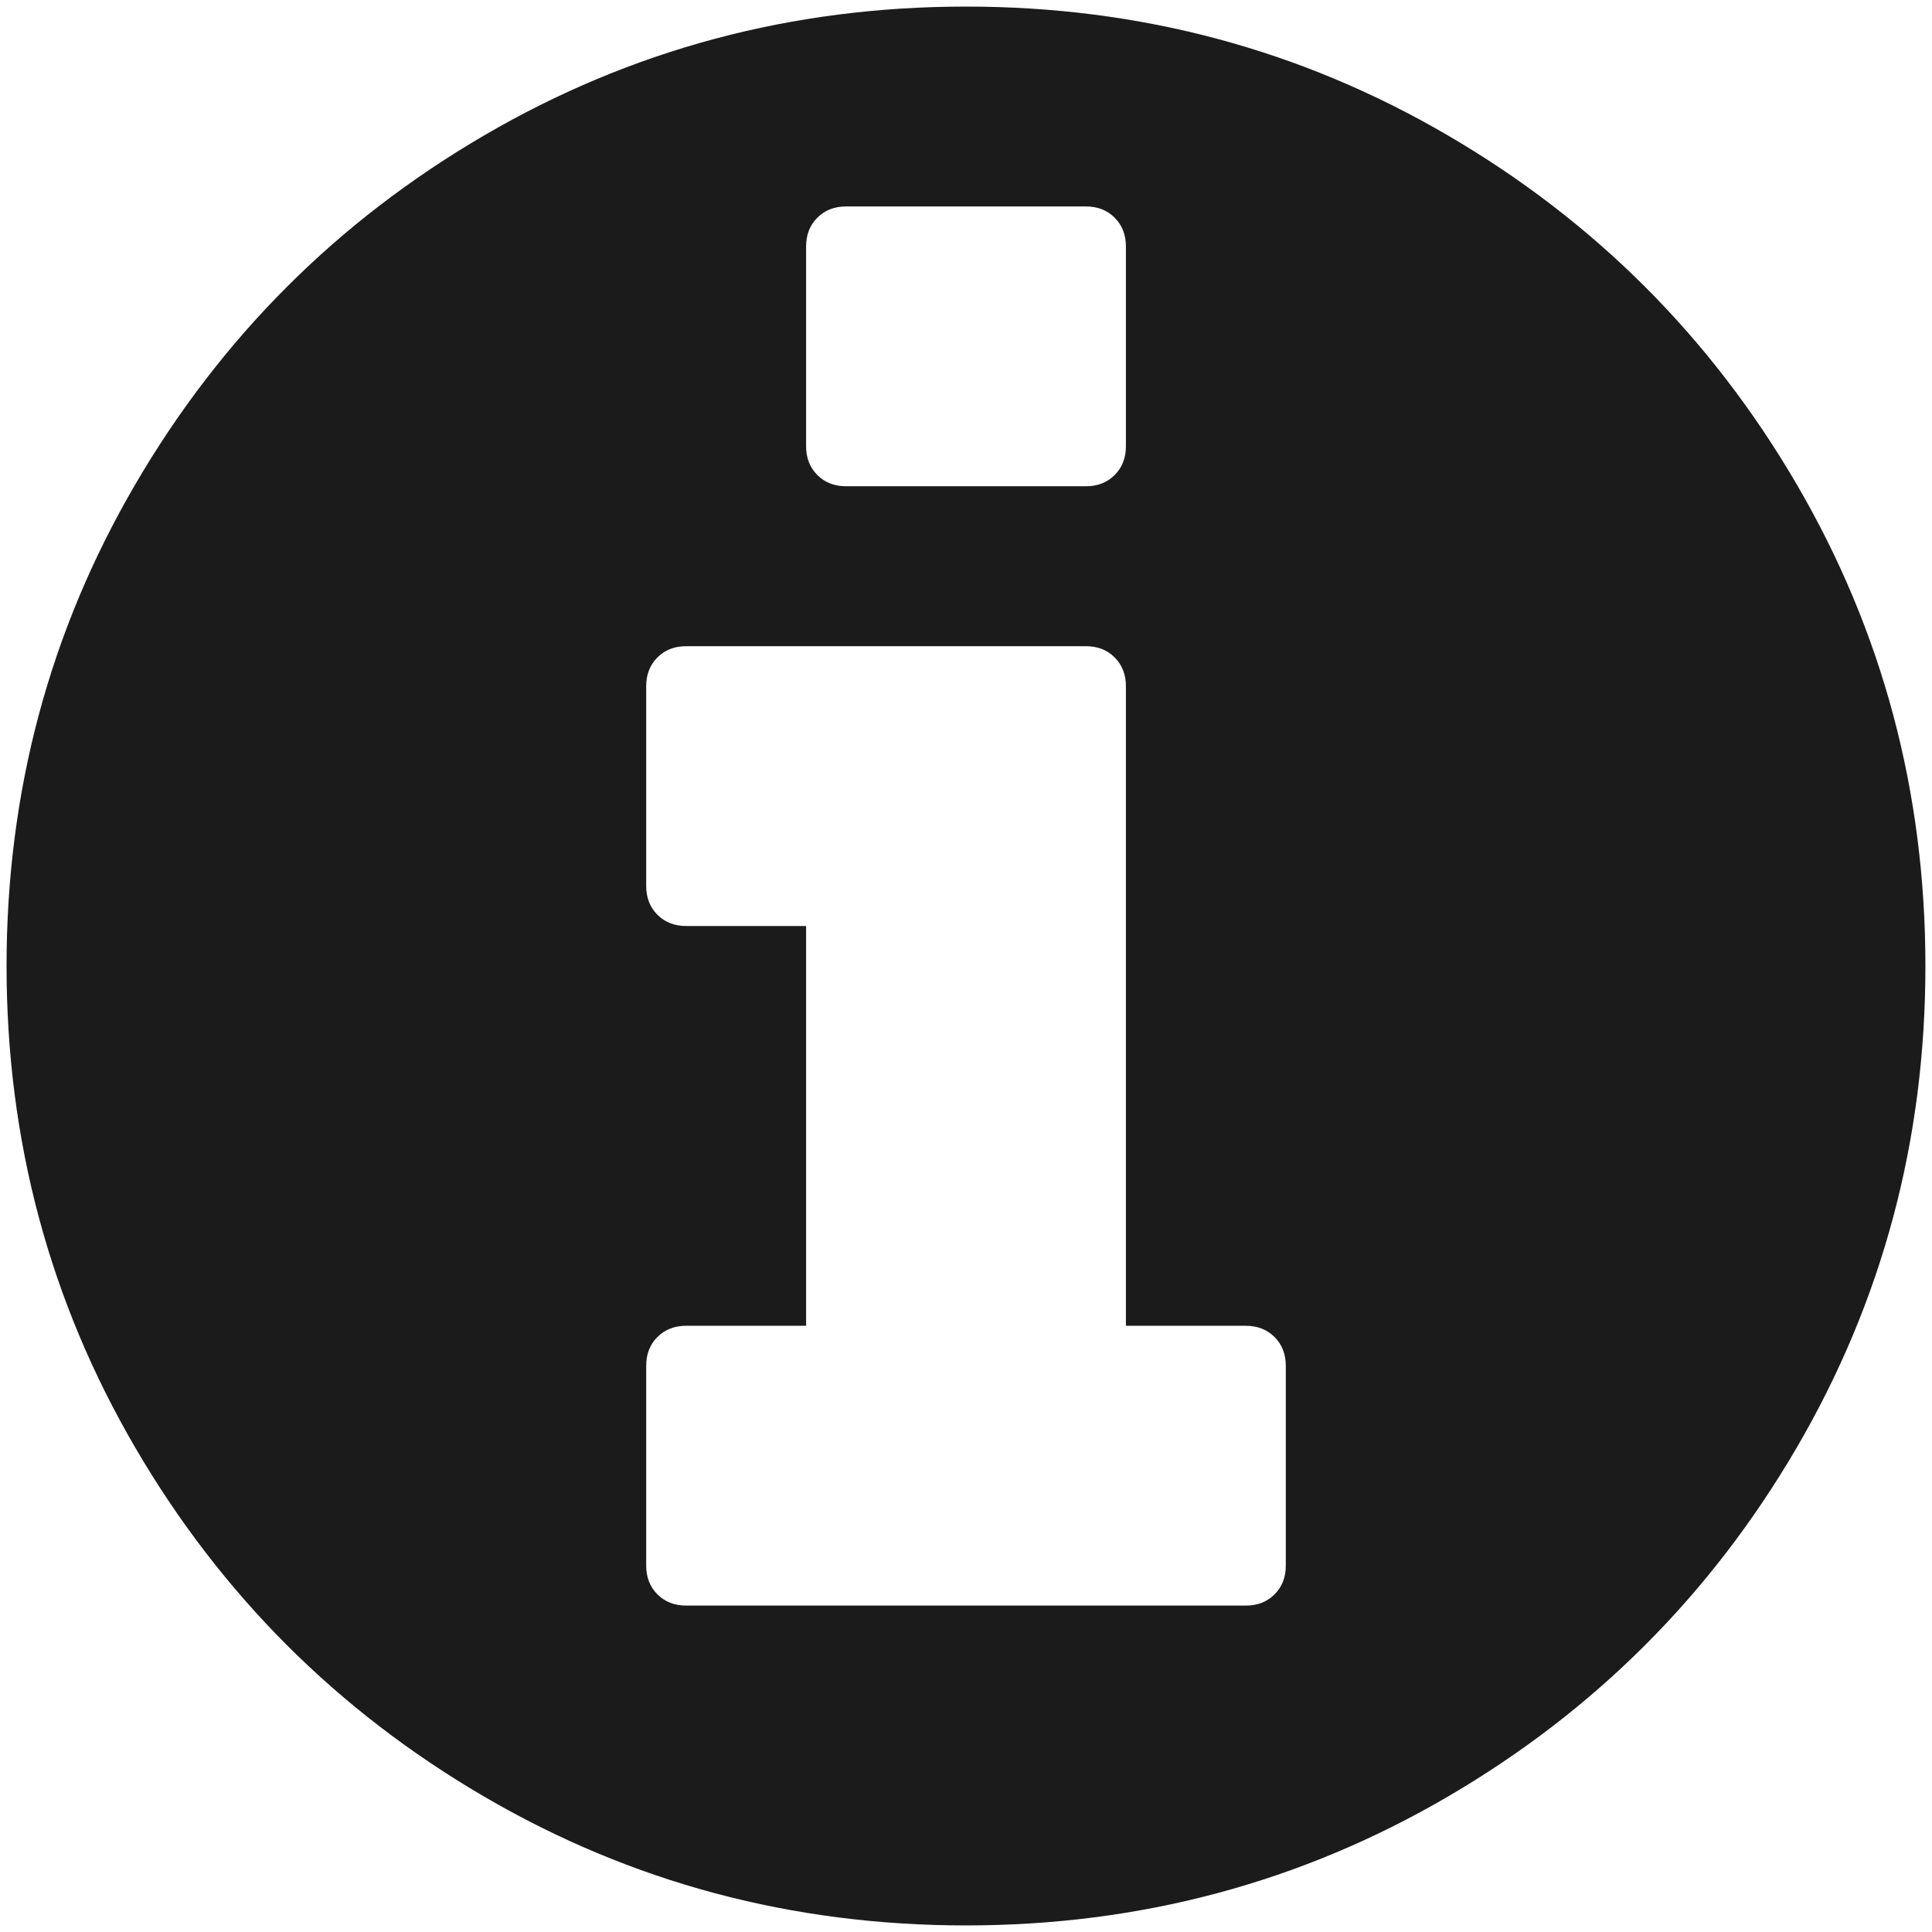
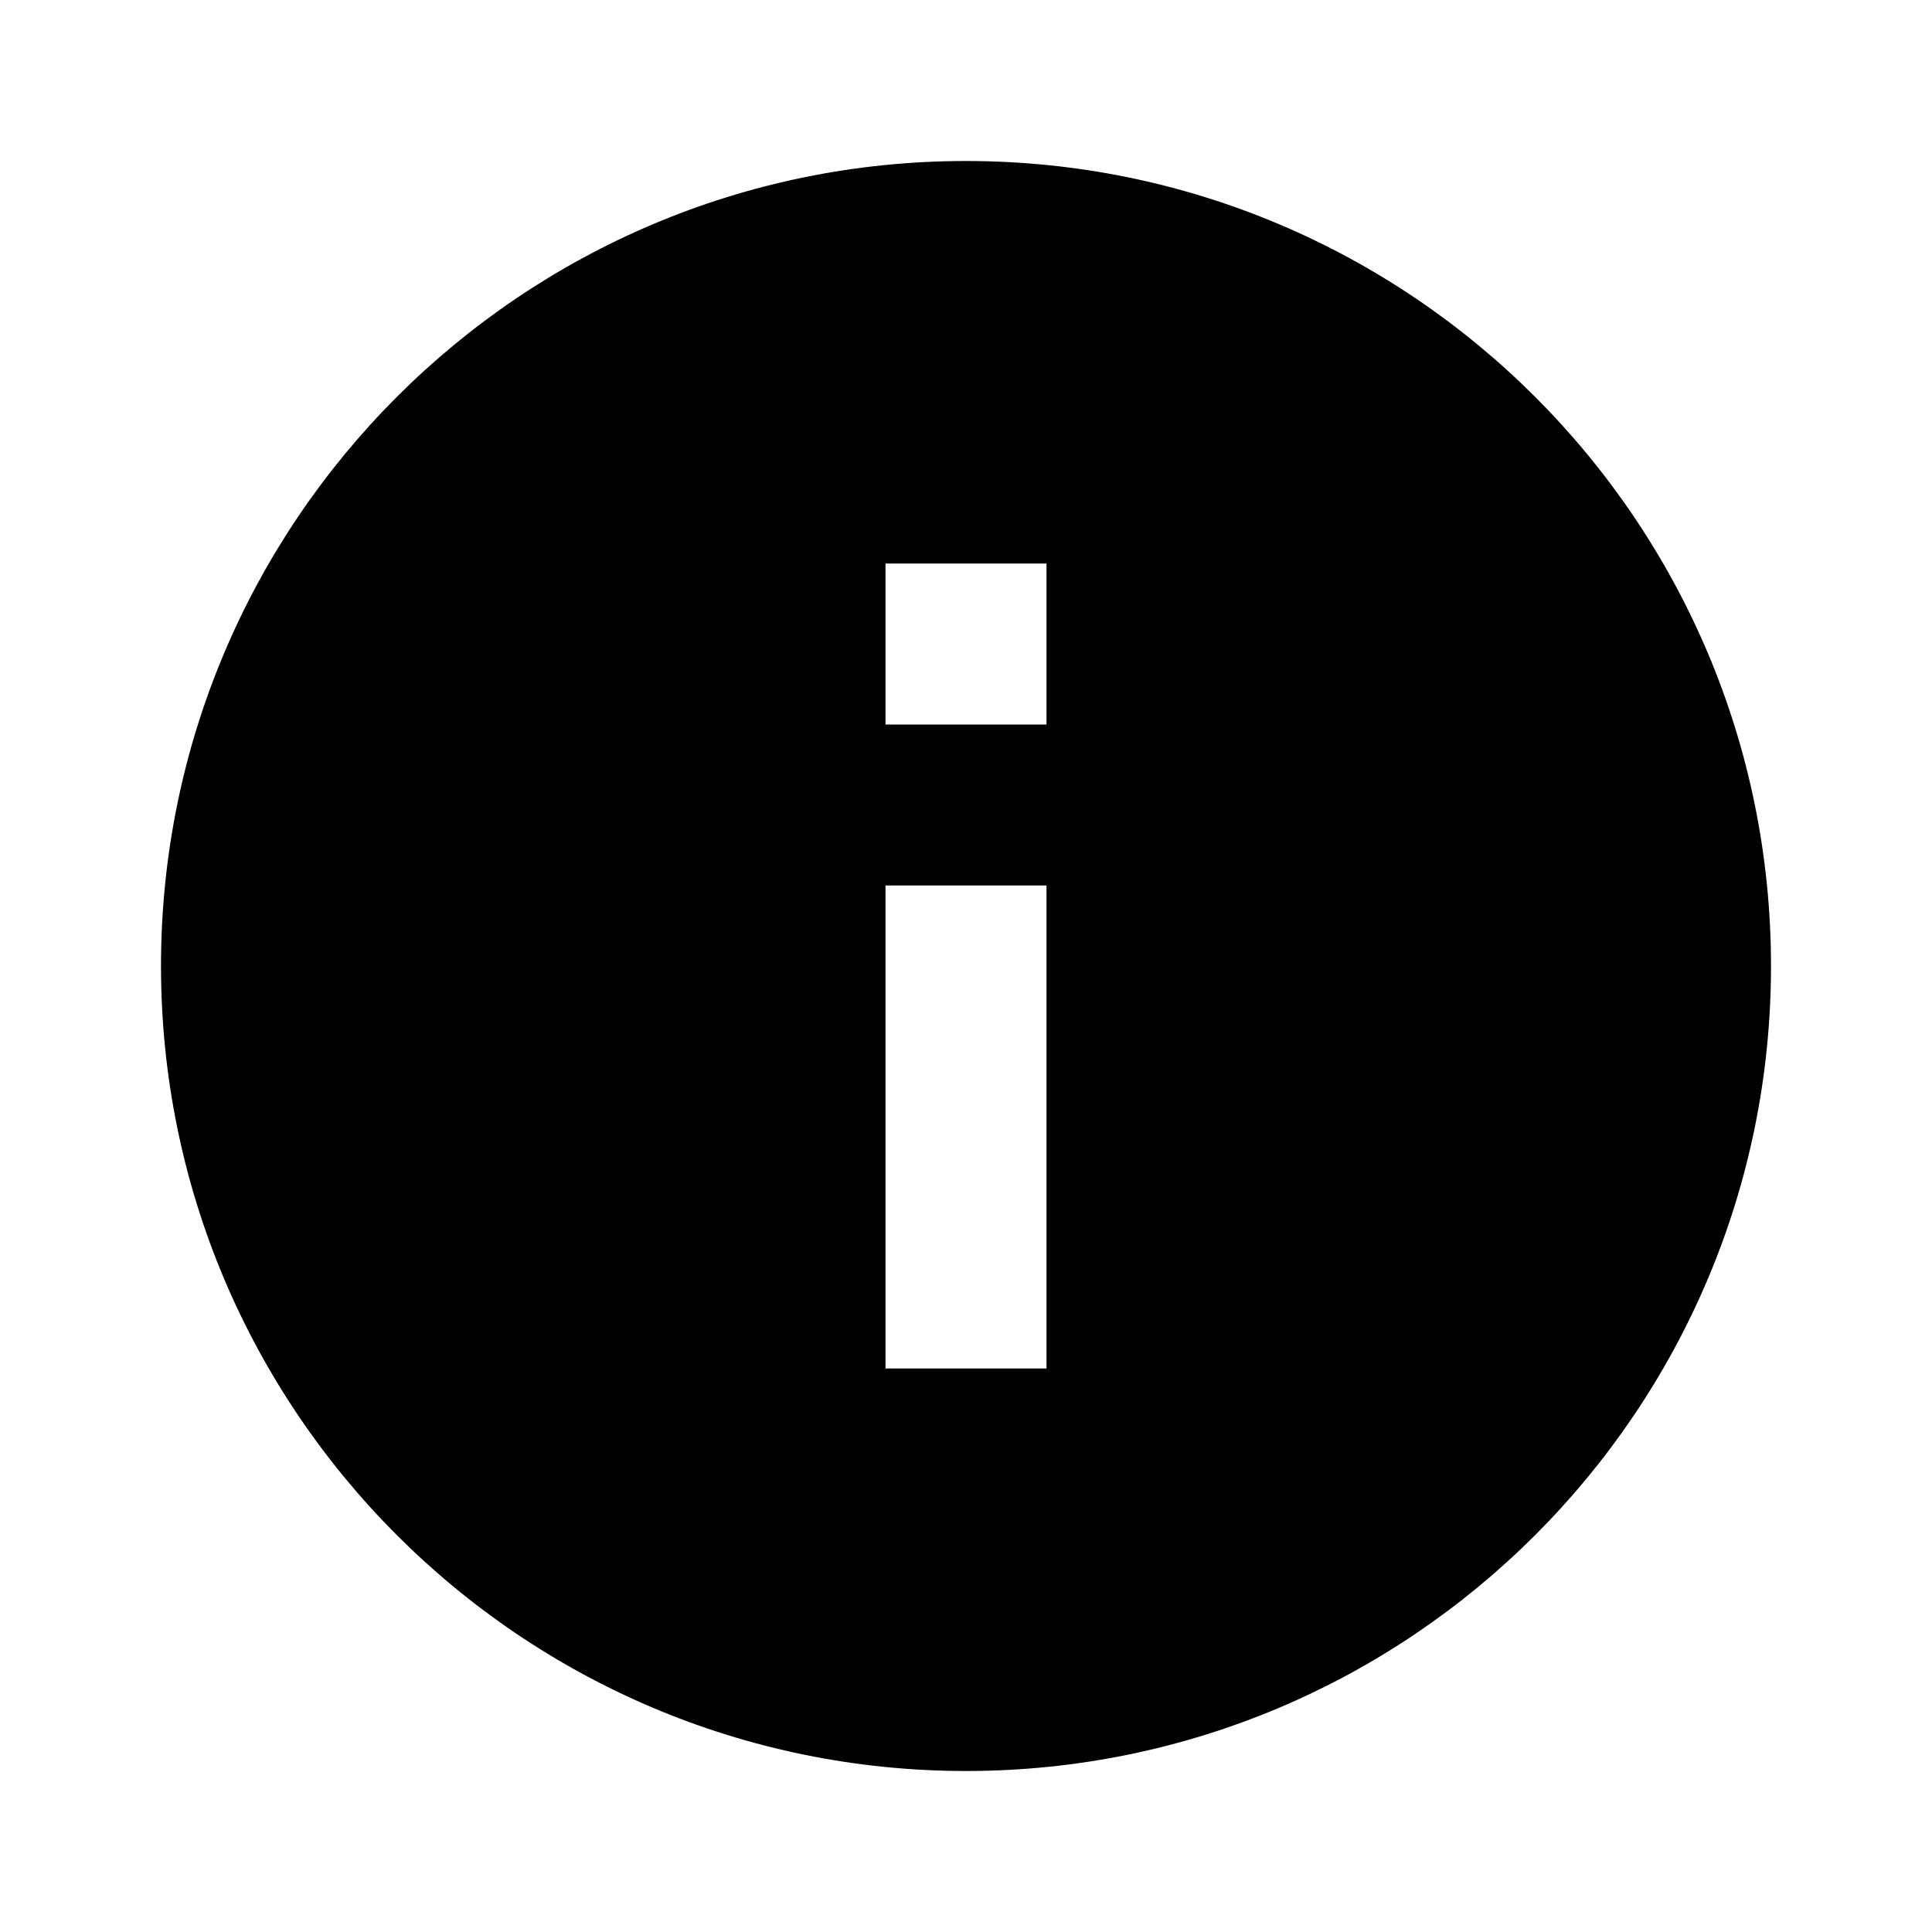
- <svg xmlns="http://www.w3.org/2000/svg" width="126" height="126" viewBox="0 0 126 126">
-   <path fill="#1B1B1B" d="M117.18,31.592 C111.585,22.006 103.995,14.416 94.409,8.821 C84.821,3.226 74.354,0.429 63.001,0.429 C51.649,0.429 41.179,3.226 31.593,8.821 C22.006,14.415 14.416,22.005 8.821,31.592 C3.225,41.179 0.428,51.649 0.428,63 C0.428,74.352 3.226,84.82 8.82,94.408 C14.415,103.993 22.005,111.584 31.592,117.179 C41.179,122.774 51.648,125.571 63,125.571 C74.352,125.571 84.822,122.774 94.408,117.179 C103.994,111.585 111.584,103.994 117.179,94.408 C122.773,84.821 125.57,74.351 125.57,63 C125.57,51.648 122.773,41.178 117.18,31.592 Z M52.572,16.071 C52.572,15.31 52.816,14.686 53.305,14.197 C53.794,13.709 54.419,13.464 55.179,13.464 L70.823,13.464 C71.583,13.464 72.208,13.709 72.695,14.197 C73.183,14.686 73.429,15.31 73.429,16.071 L73.429,29.107 C73.429,29.867 73.183,30.492 72.695,30.98 C72.208,31.469 71.583,31.713 70.823,31.713 L55.179,31.713 C54.419,31.713 53.794,31.469 53.305,30.98 C52.816,30.492 52.572,29.867 52.572,29.107 L52.572,16.071 Z M83.857,102.107 C83.857,102.867 83.611,103.492 83.124,103.979 C82.637,104.468 82.012,104.712 81.25,104.712 L44.75,104.712 C43.989,104.712 43.365,104.468 42.876,103.979 C42.387,103.491 42.143,102.866 42.143,102.106 L42.143,89.07 C42.143,88.308 42.387,87.685 42.876,87.196 C43.365,86.708 43.99,86.463 44.75,86.463 L52.572,86.463 L52.572,60.392 L44.75,60.392 C43.989,60.392 43.365,60.148 42.876,59.659 C42.387,59.171 42.143,58.546 42.143,57.785 L42.143,44.75 C42.143,43.989 42.387,43.365 42.876,42.876 C43.365,42.387 43.99,42.143 44.75,42.143 L70.823,42.143 C71.583,42.143 72.208,42.387 72.695,42.876 C73.183,43.365 73.429,43.989 73.429,44.75 L73.429,86.464 L81.249,86.464 C82.01,86.464 82.635,86.709 83.123,87.197 C83.61,87.685 83.856,88.31 83.856,89.071 L83.856,102.107 L83.857,102.107 Z" />
+ <svg xmlns="http://www.w3.org/2000/svg" height="24" viewBox="0 0 24 24" width="24">
+   <path d="M0 0h24v24H0z" fill="none" />
+   <path d="M12 2C6.48 2 2 6.48 2 12s4.48 10 10 10 10-4.48 10-10S17.52 2 12 2zm1 15h-2v-6h2v6zm0-8h-2V7h2v2z" />
</svg>
